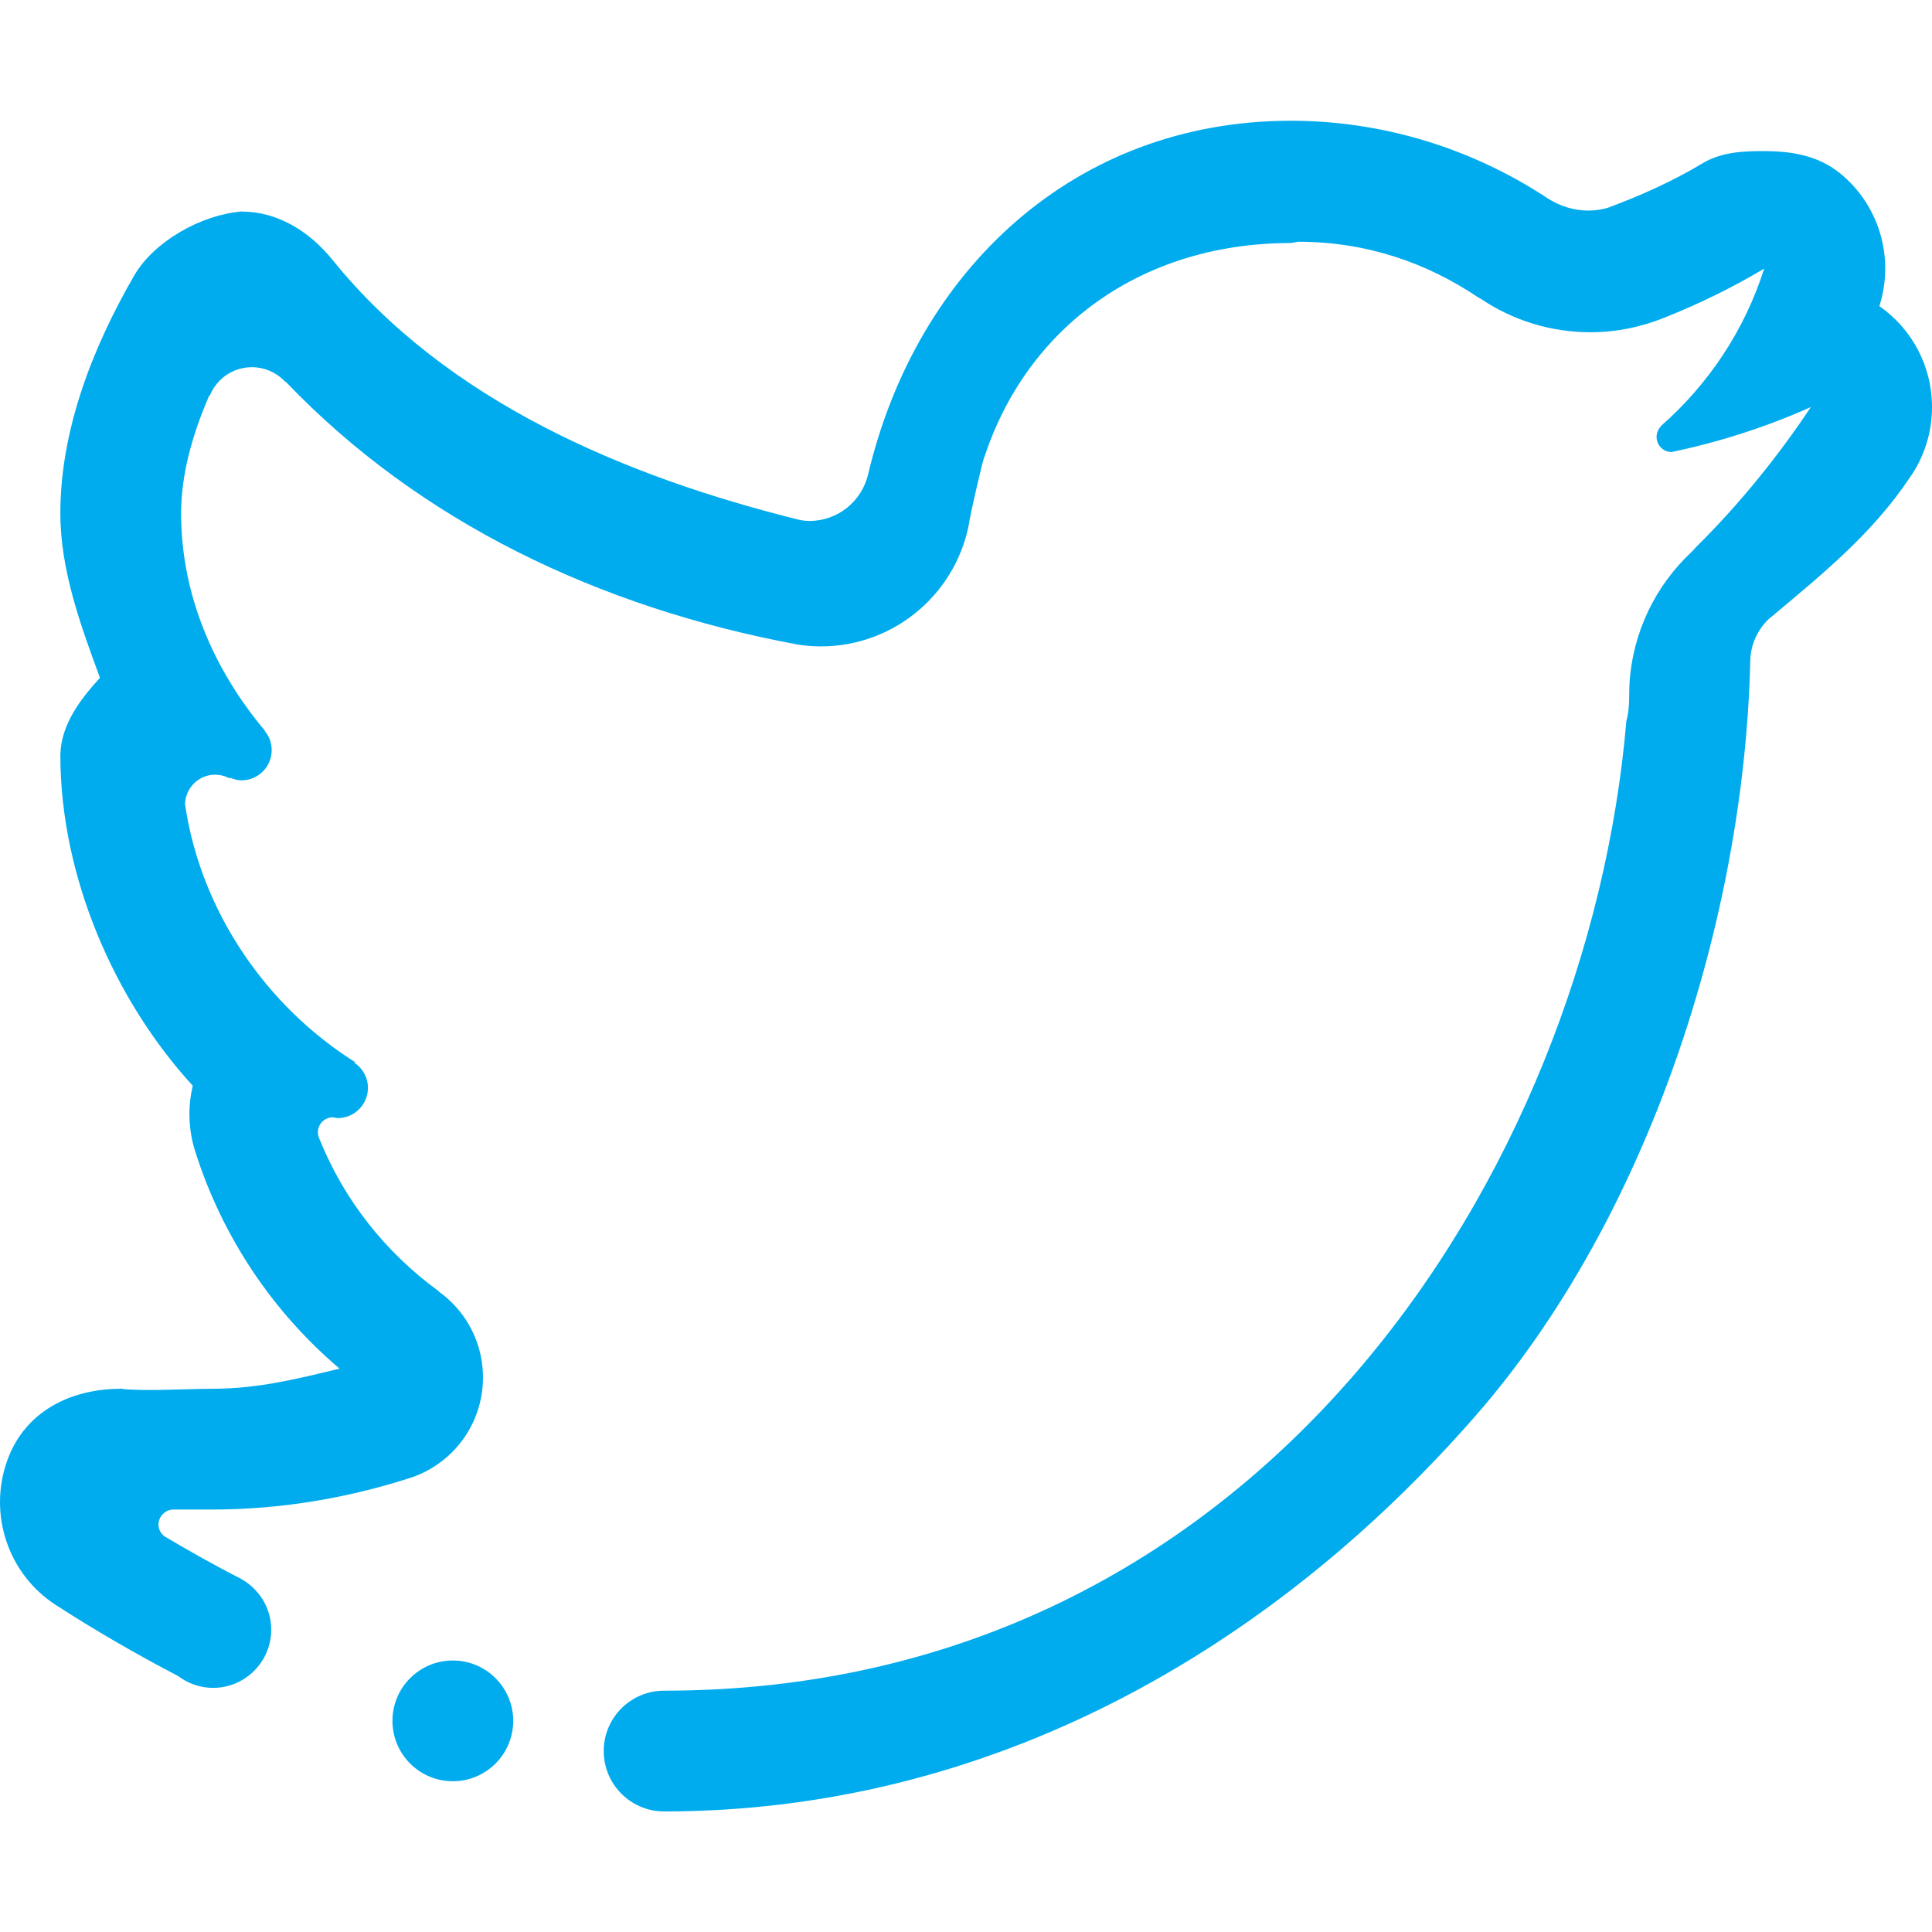
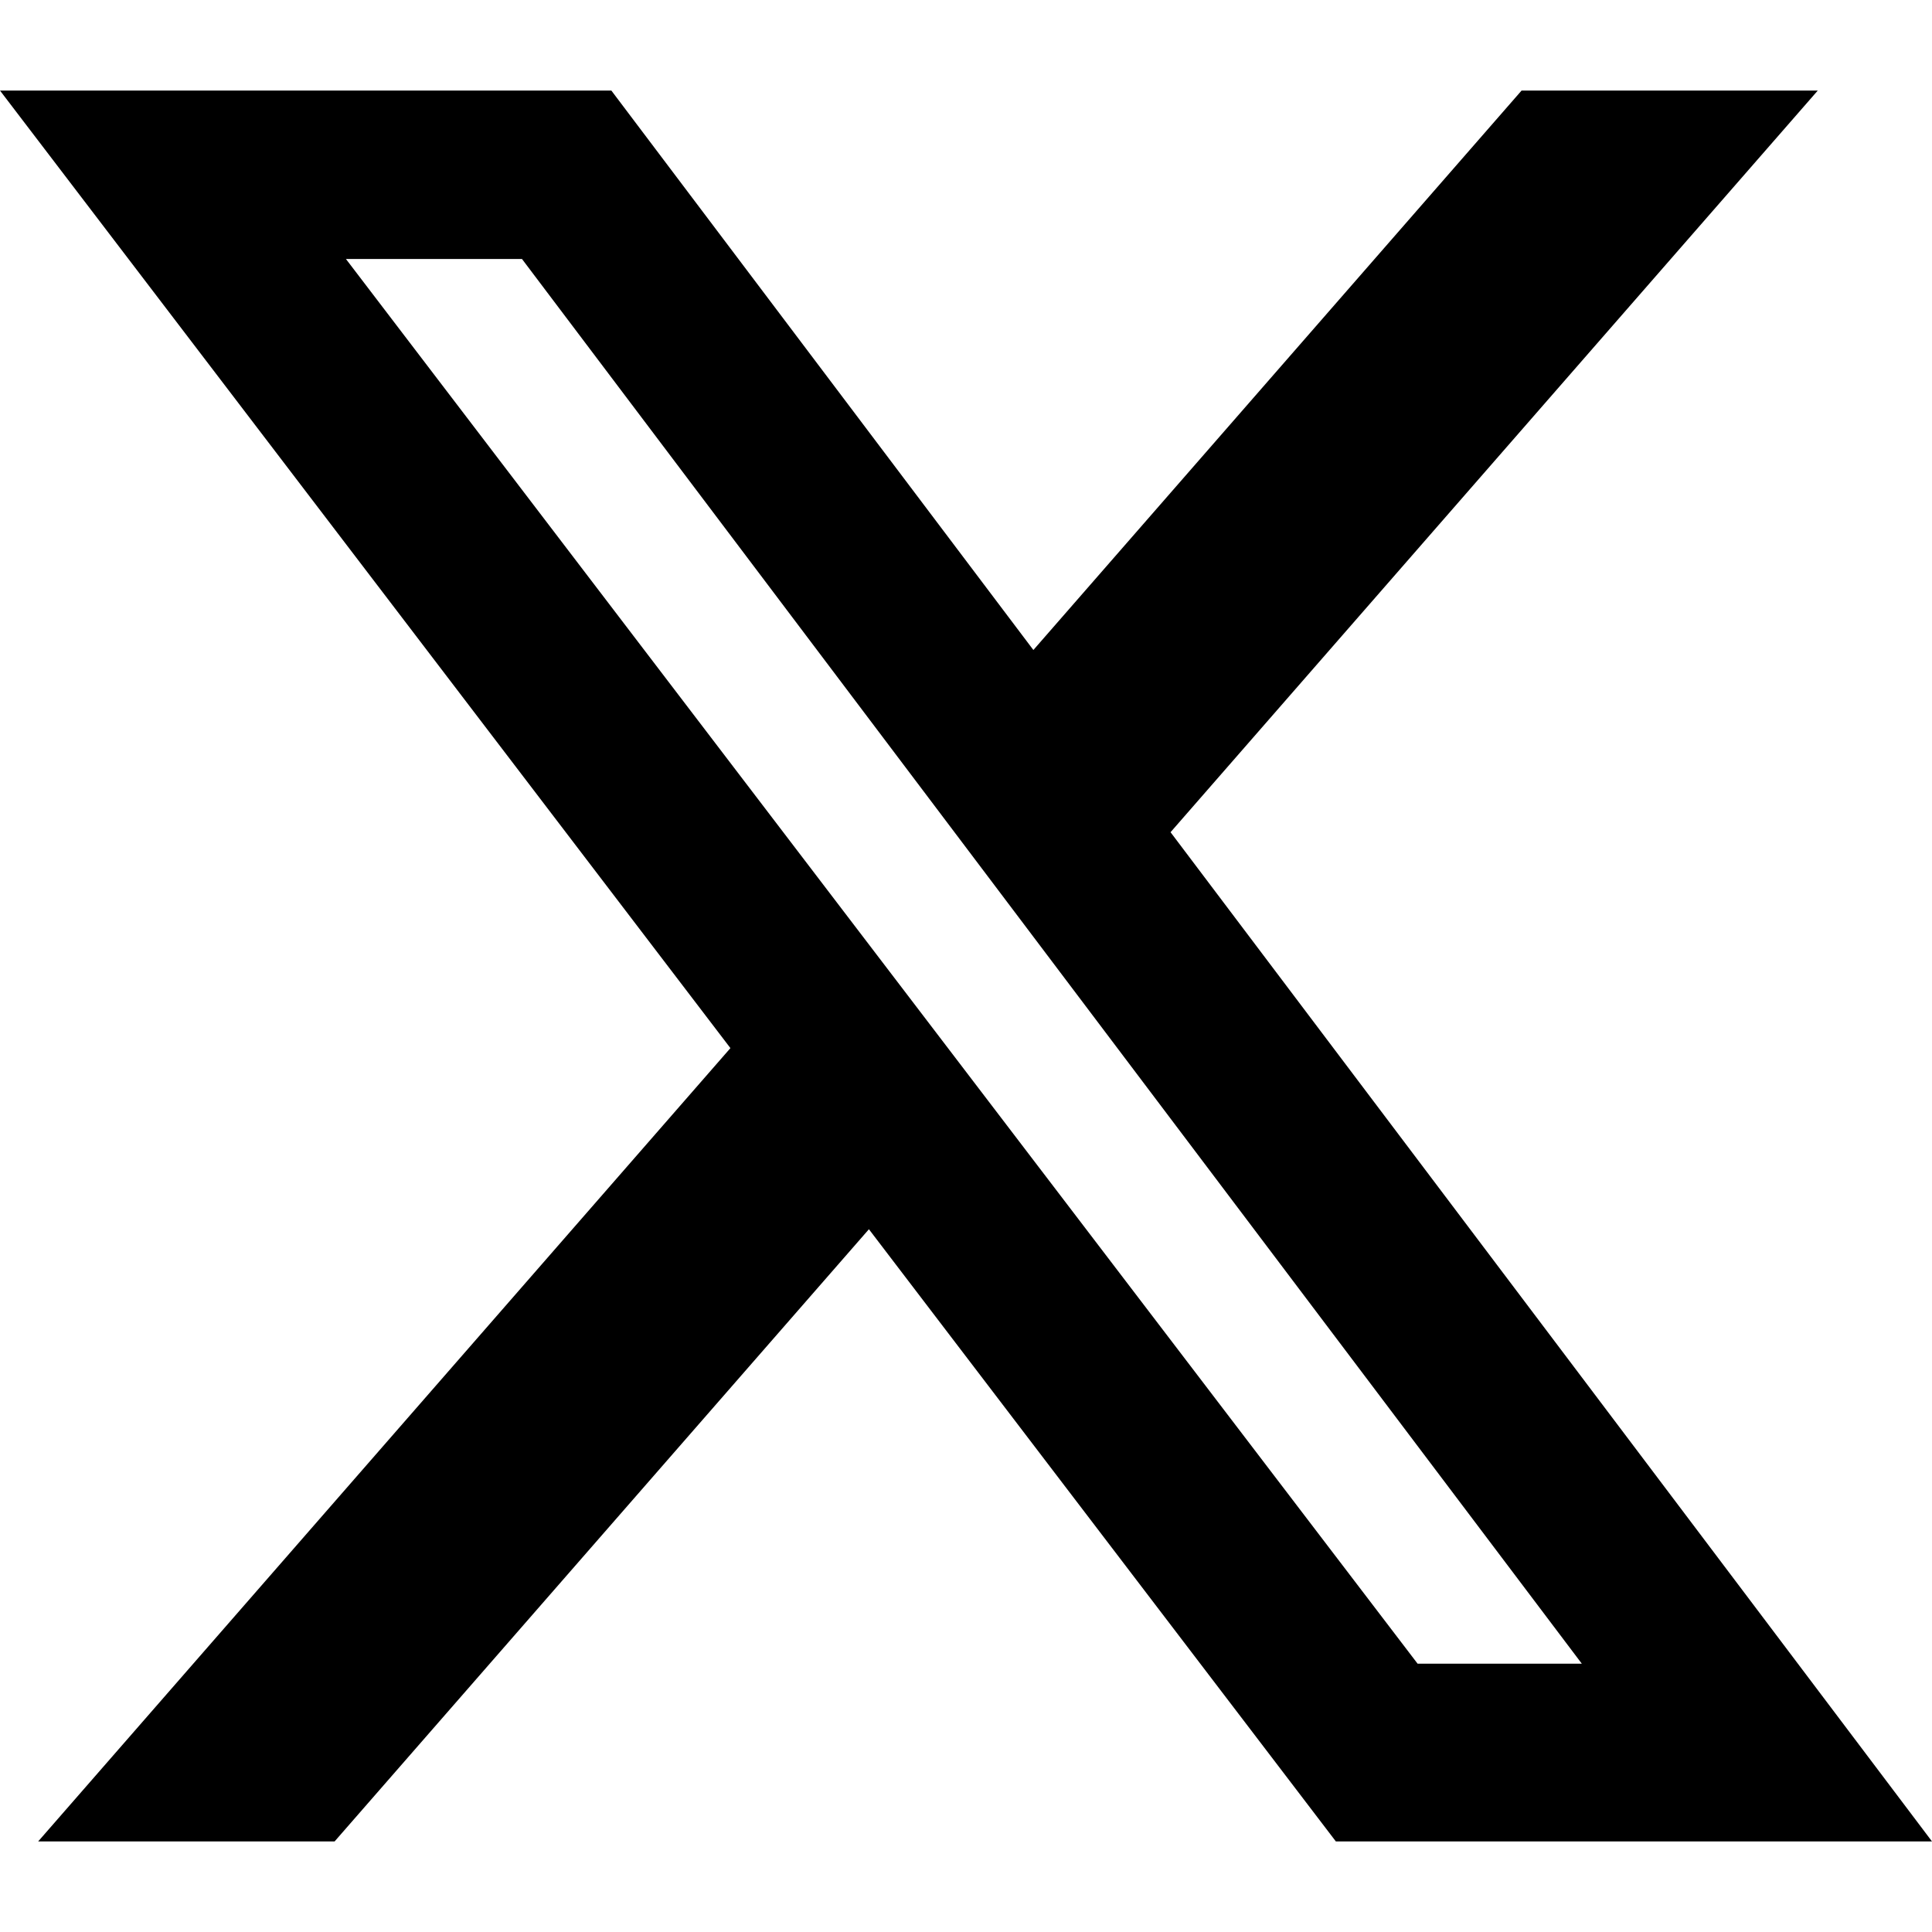
- <svg xmlns="http://www.w3.org/2000/svg" version="1.1" id="Layer_5" x="0px" y="0px" width="512px" height="512px" viewBox="0 0 512 512" enable-background="new 0 0 512 512" xml:space="preserve">
-   <path fill-rule="evenodd" clip-rule="evenodd" fill="#00ACED" d="M512,107.867c0,7.031-2.203,13.527-5.977,18.836  c-10.062,15.051-23.727,25.977-37.367,37.422c-2.797,2.707-4.57,6.387-4.805,10.531c-1.523,69.156-27.141,148.246-72.78,200.512  c-54.586,62.49-129,104.881-215.078,104.881c-8.824,0-16-7.172-16-16c0-8.844,7.176-16,16-16  c158.555,0,244.944-138.6,255.007-256.924c0.469-1.652,0.758-3.785,0.758-6.816c0-1.008,0.016-2.012,0.07-2.996  c0.789-13.796,6.961-26.156,16.43-35.019c0.469-0.449,0.828-0.859,1.172-1.273c11.555-11.375,22.211-24.668,30.461-37.152  c-11.719,5.258-24.078,9.238-36.922,11.93c-2.148,0-3.961-1.812-3.961-4c0-1.094,0.445-2.098,1.164-2.816  c0.031-0.035-0.109,0.016-0.125,0.016c12.609-11.012,22.281-25.402,27.484-41.816c-8.469,5.059-17.406,9.418-26.68,13.098  c-5.992,2.387-12.5,3.766-19.359,3.766c-10.672,0-20.593-3.211-28.843-8.719c-0.32-0.215-0.648-0.359-0.969-0.555  c-13.672-9.184-29.617-14.711-47.68-14.711l-1.883,0.34c-39.742,0-69.945,22.406-81.234,56.707  c-0.317,0.147-3.551,14.406-3.875,16.453c-2.996,19.121-19.535,33.742-39.504,33.742c-2.168,0-4.305-0.18-6.387-0.539  c-52.472-9.812-99.847-32.504-135.207-69.406c-0.215-0.18-0.379-0.234-0.684-0.539c-4.68-4.684-12.27-4.684-16.969,0  c-1.094,1.113-1.938,2.367-2.531,3.73c-0.141,0.344-0.23,0.344-0.34,0.414c-4.27,9.867-7.391,20.539-7.391,31.09  c0,21.832,8.879,41.761,22.227,57.601c0,0.02-0.16-0.07-0.09,0c1.168,1.398,1.867,3.195,1.867,5.148c0,4.414-3.59,8-8.004,8  c-0.879,0-1.703-0.23-2.492-0.5c-0.125-0.055-0.25-0.109-0.375-0.16c-0.145,0.051-0.305,0.125-0.559,0  c-1.074-0.539-2.277-0.844-3.566-0.844c-4.344,0-7.859,3.516-7.969,7.82c4.164,28.469,21.637,53.676,45.227,68.458  c-0.305-0.031-0.484-0.031-0.375,0.031c2.168,1.422,3.621,3.898,3.621,6.695c0,4.414-3.586,8-8,8c-0.09,0-0.18-0.016-0.27-0.016  c-0.105-0.023-0.195-0.055-0.305-0.07c-0.285-0.039-0.555-0.094-0.844-0.125c-2.152,0.109-3.84,1.812-3.84,3.961  c0,0.633,0.129,1.219,0.395,1.742c6.512,16.219,17.527,30.078,31.395,40.219c0.164,0.125,0.199,0.234,0.395,0.375  c1.184,0.844,2.297,1.812,3.375,2.875c10.922,10.922,10.922,28.648,0,39.594c-3.355,3.328-7.34,5.664-11.555,6.953  c-0.035,0.016-0.016,0-0.055,0.016c-16.395,5.203-33.762,8.219-52.203,8.219c-3.086,0-6.527,0-9.992,0c-2.207,0-4,1.797-4,4  c0,1.297,0.645,2.375,1.578,3.094c6.586,3.906,13.332,7.727,20.344,11.281l-0.016,0.016c4.715,2.639,7.965,7.623,7.965,13.436  c0,8.523-6.906,15.43-15.43,15.43c-3.48,0-6.672-1.203-9.258-3.141c-11.211-5.867-22.082-12.148-32.414-18.836  C2.182,417.184-3.166,401.34,1.893,387.129c4.594-12.992,16.703-19.086,30.105-19.086c5.953,0.719,17.902,0,24,0  c12.289,0,22.355-2.531,33.996-5.344c-17.473-14.82-30.965-34.555-38.266-57.57c-1.812-5.727-1.992-11.734-0.645-17.398  c-20.648-22.531-35.089-55.293-35.089-87.672c0.16-8.02,5.273-14.711,10.496-20.434c-5.059-13.761-10.496-28.433-10.496-43.574  c0-22.137,8.558-43.969,19.554-63.004c5.309-9.184,17.957-16.164,28.449-16.988c9.598,0,18.031,5.273,24.148,12.844  c30.176,37.352,77.406,57.426,123.871,68.906c0.789,0.141,1.633,0.25,2.477,0.25c7.625,0,13.938-5.293,15.59-12.434  C242.817,71.844,284.563,32,342.118,32c24.344,0,48.078,7.34,68.147,20.633c3.125,1.973,6.766,3.176,10.727,3.176  c1.758,0,3.445-0.289,5.039-0.719c8.672-3.23,17.117-6.98,25.117-11.785c5.078-3.035,10.727-3.266,16.359-3.266  c7.109,0,14.195,1.129,20.008,5.793c10.422,8.379,14.633,22.391,10.562,35.199c0,0.035-0.016,0.07-0.016,0.105  C506.477,86.984,512,96.781,512,107.867L512,107.867z M31.998,368.043C30.74,367.902,33.251,368.043,31.998,368.043L31.998,368.043z   M63.998,56.059C63.173,56.059,64.826,55.984,63.998,56.059L63.998,56.059z M120.005,440.049c8.828,0,16.004,7.156,16.004,16  c0,8.828-7.176,16-16.004,16c-8.844,0-16-7.172-16-16C104.005,447.205,111.162,440.049,120.005,440.049L120.005,440.049z" />
+ <svg xmlns="http://www.w3.org/2000/svg" width="16" height="16" fill="currentColor" class="bi bi-twitter-x" viewBox="0 0 16 16">
+   <path d="M12.6.75h2.454l-5.36 6.142L16 15.25h-4.937l-3.867-5.07-4.425 5.07H.316l5.733-6.57L0 .75h5.063l3.495 4.633L12.601.75Zm-.86 13.028h1.36L4.323 2.145H2.865z" />
</svg>
